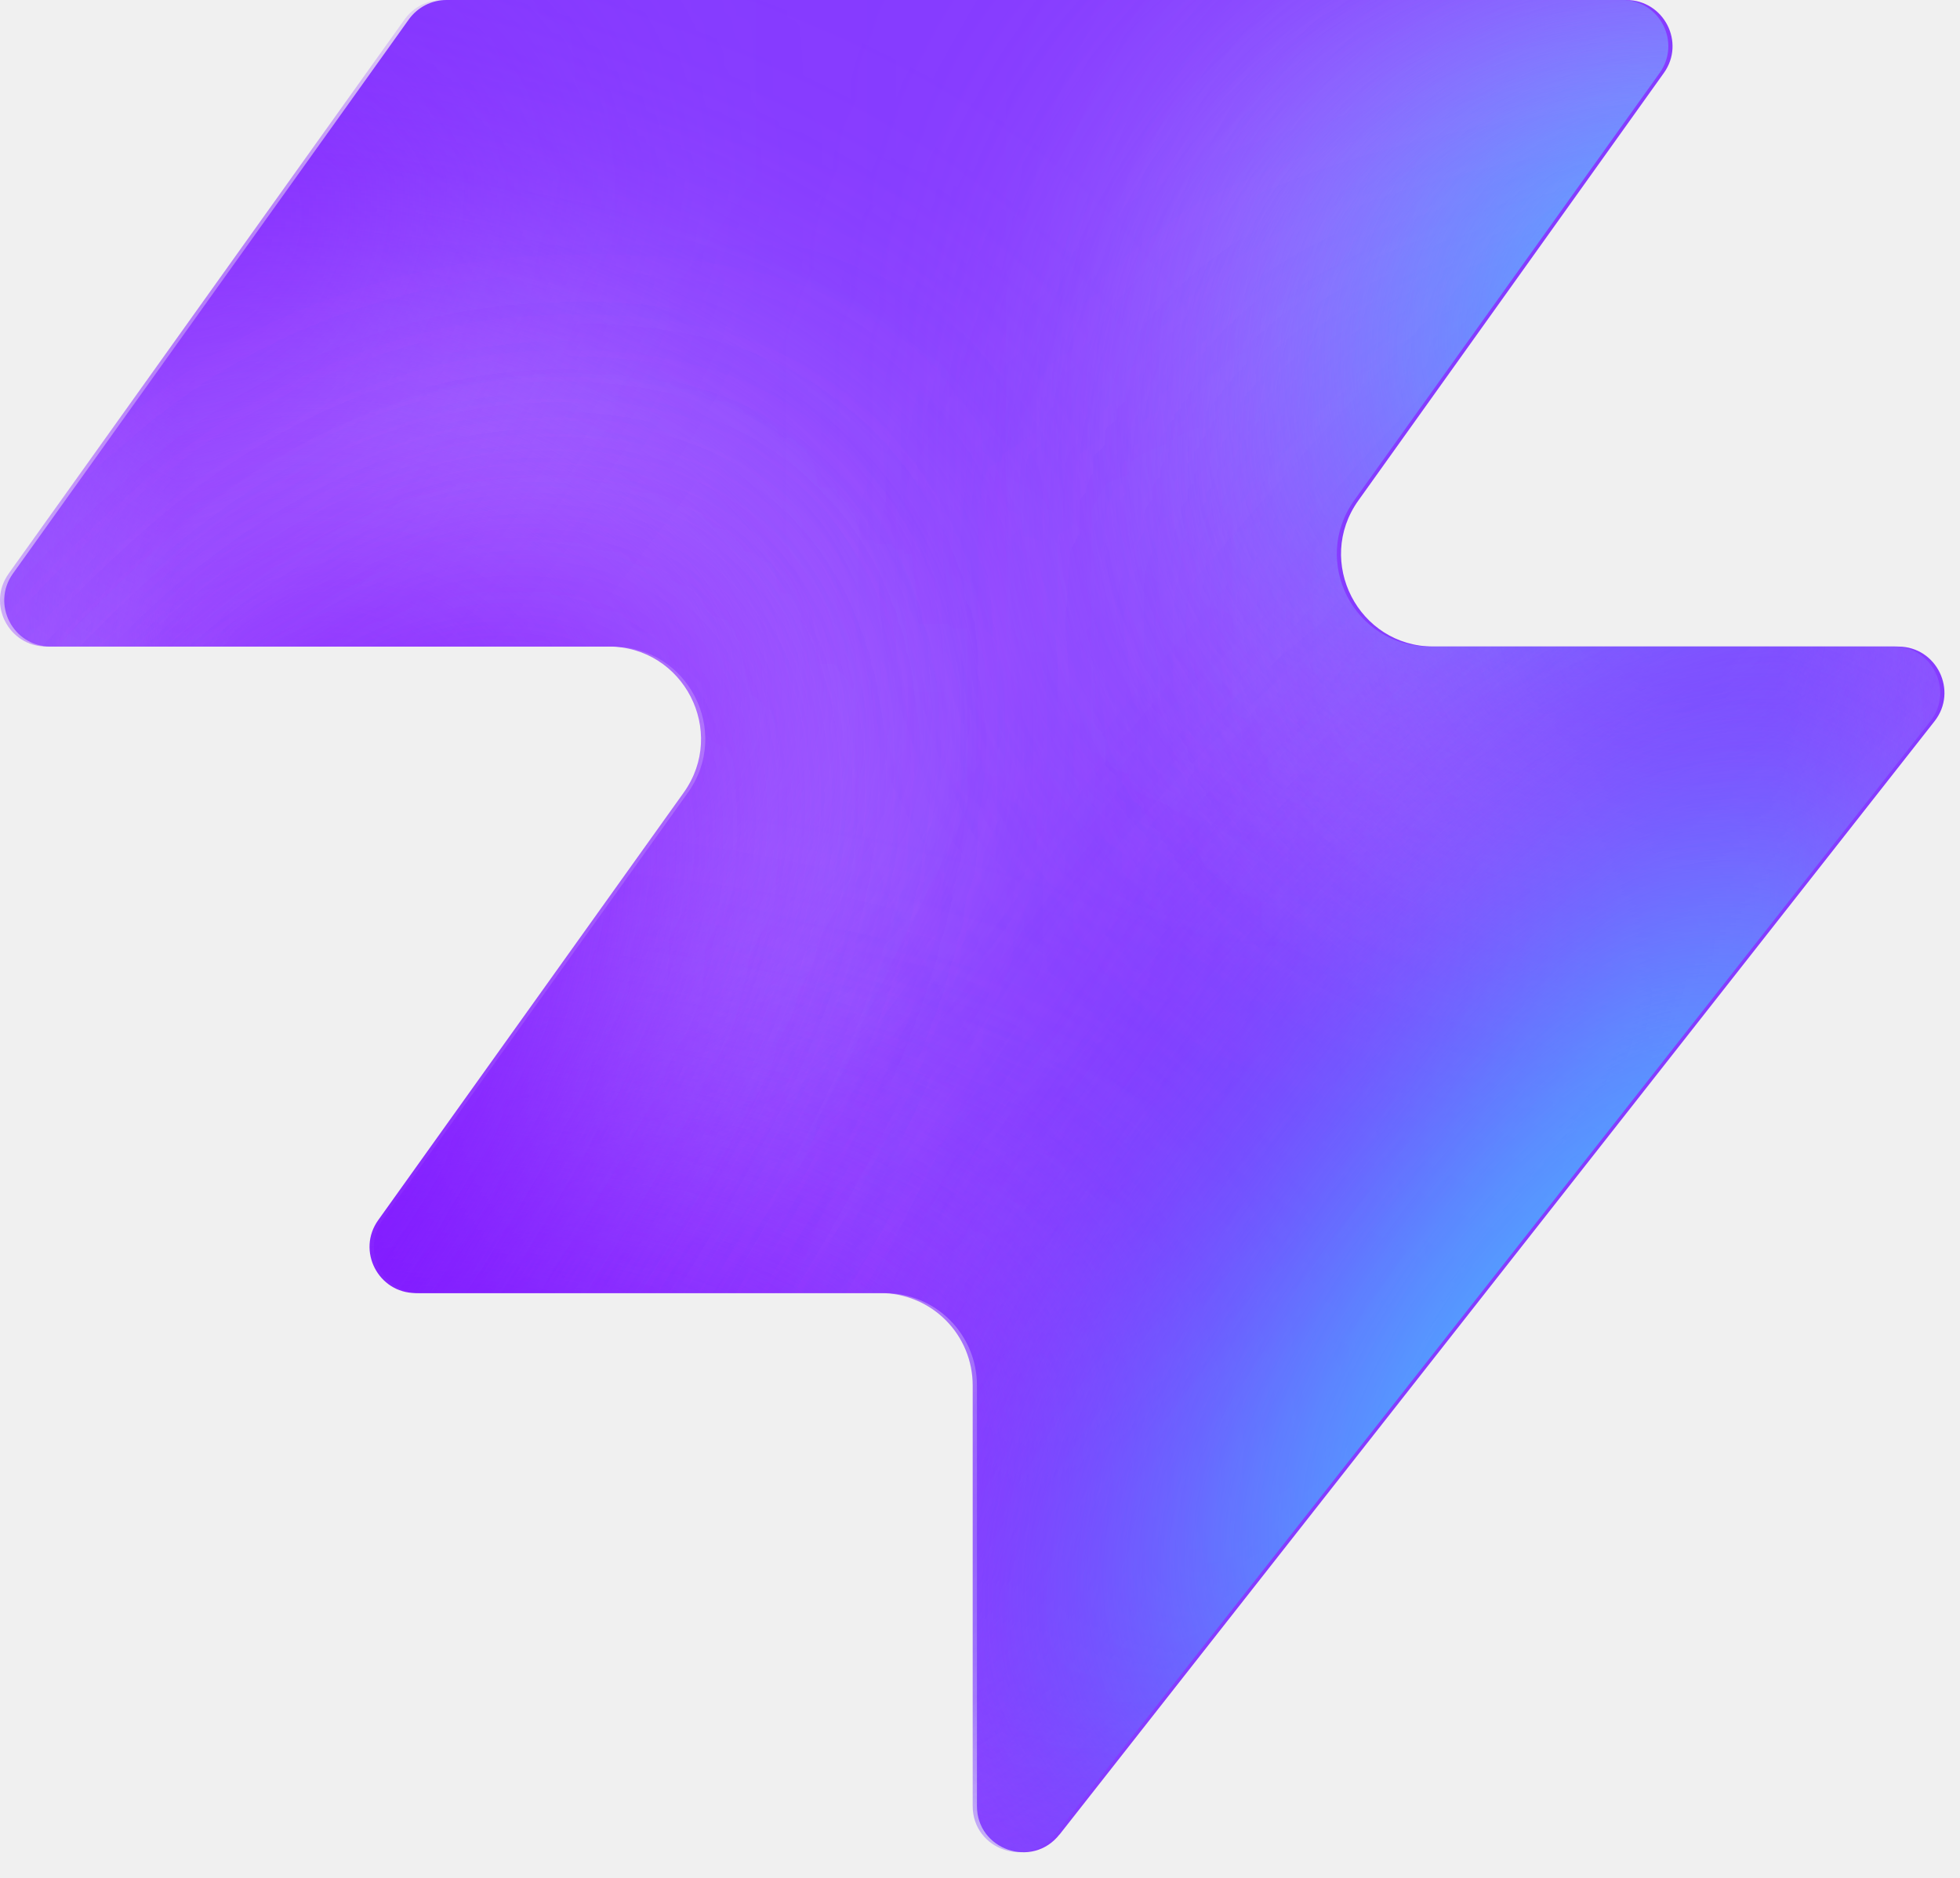
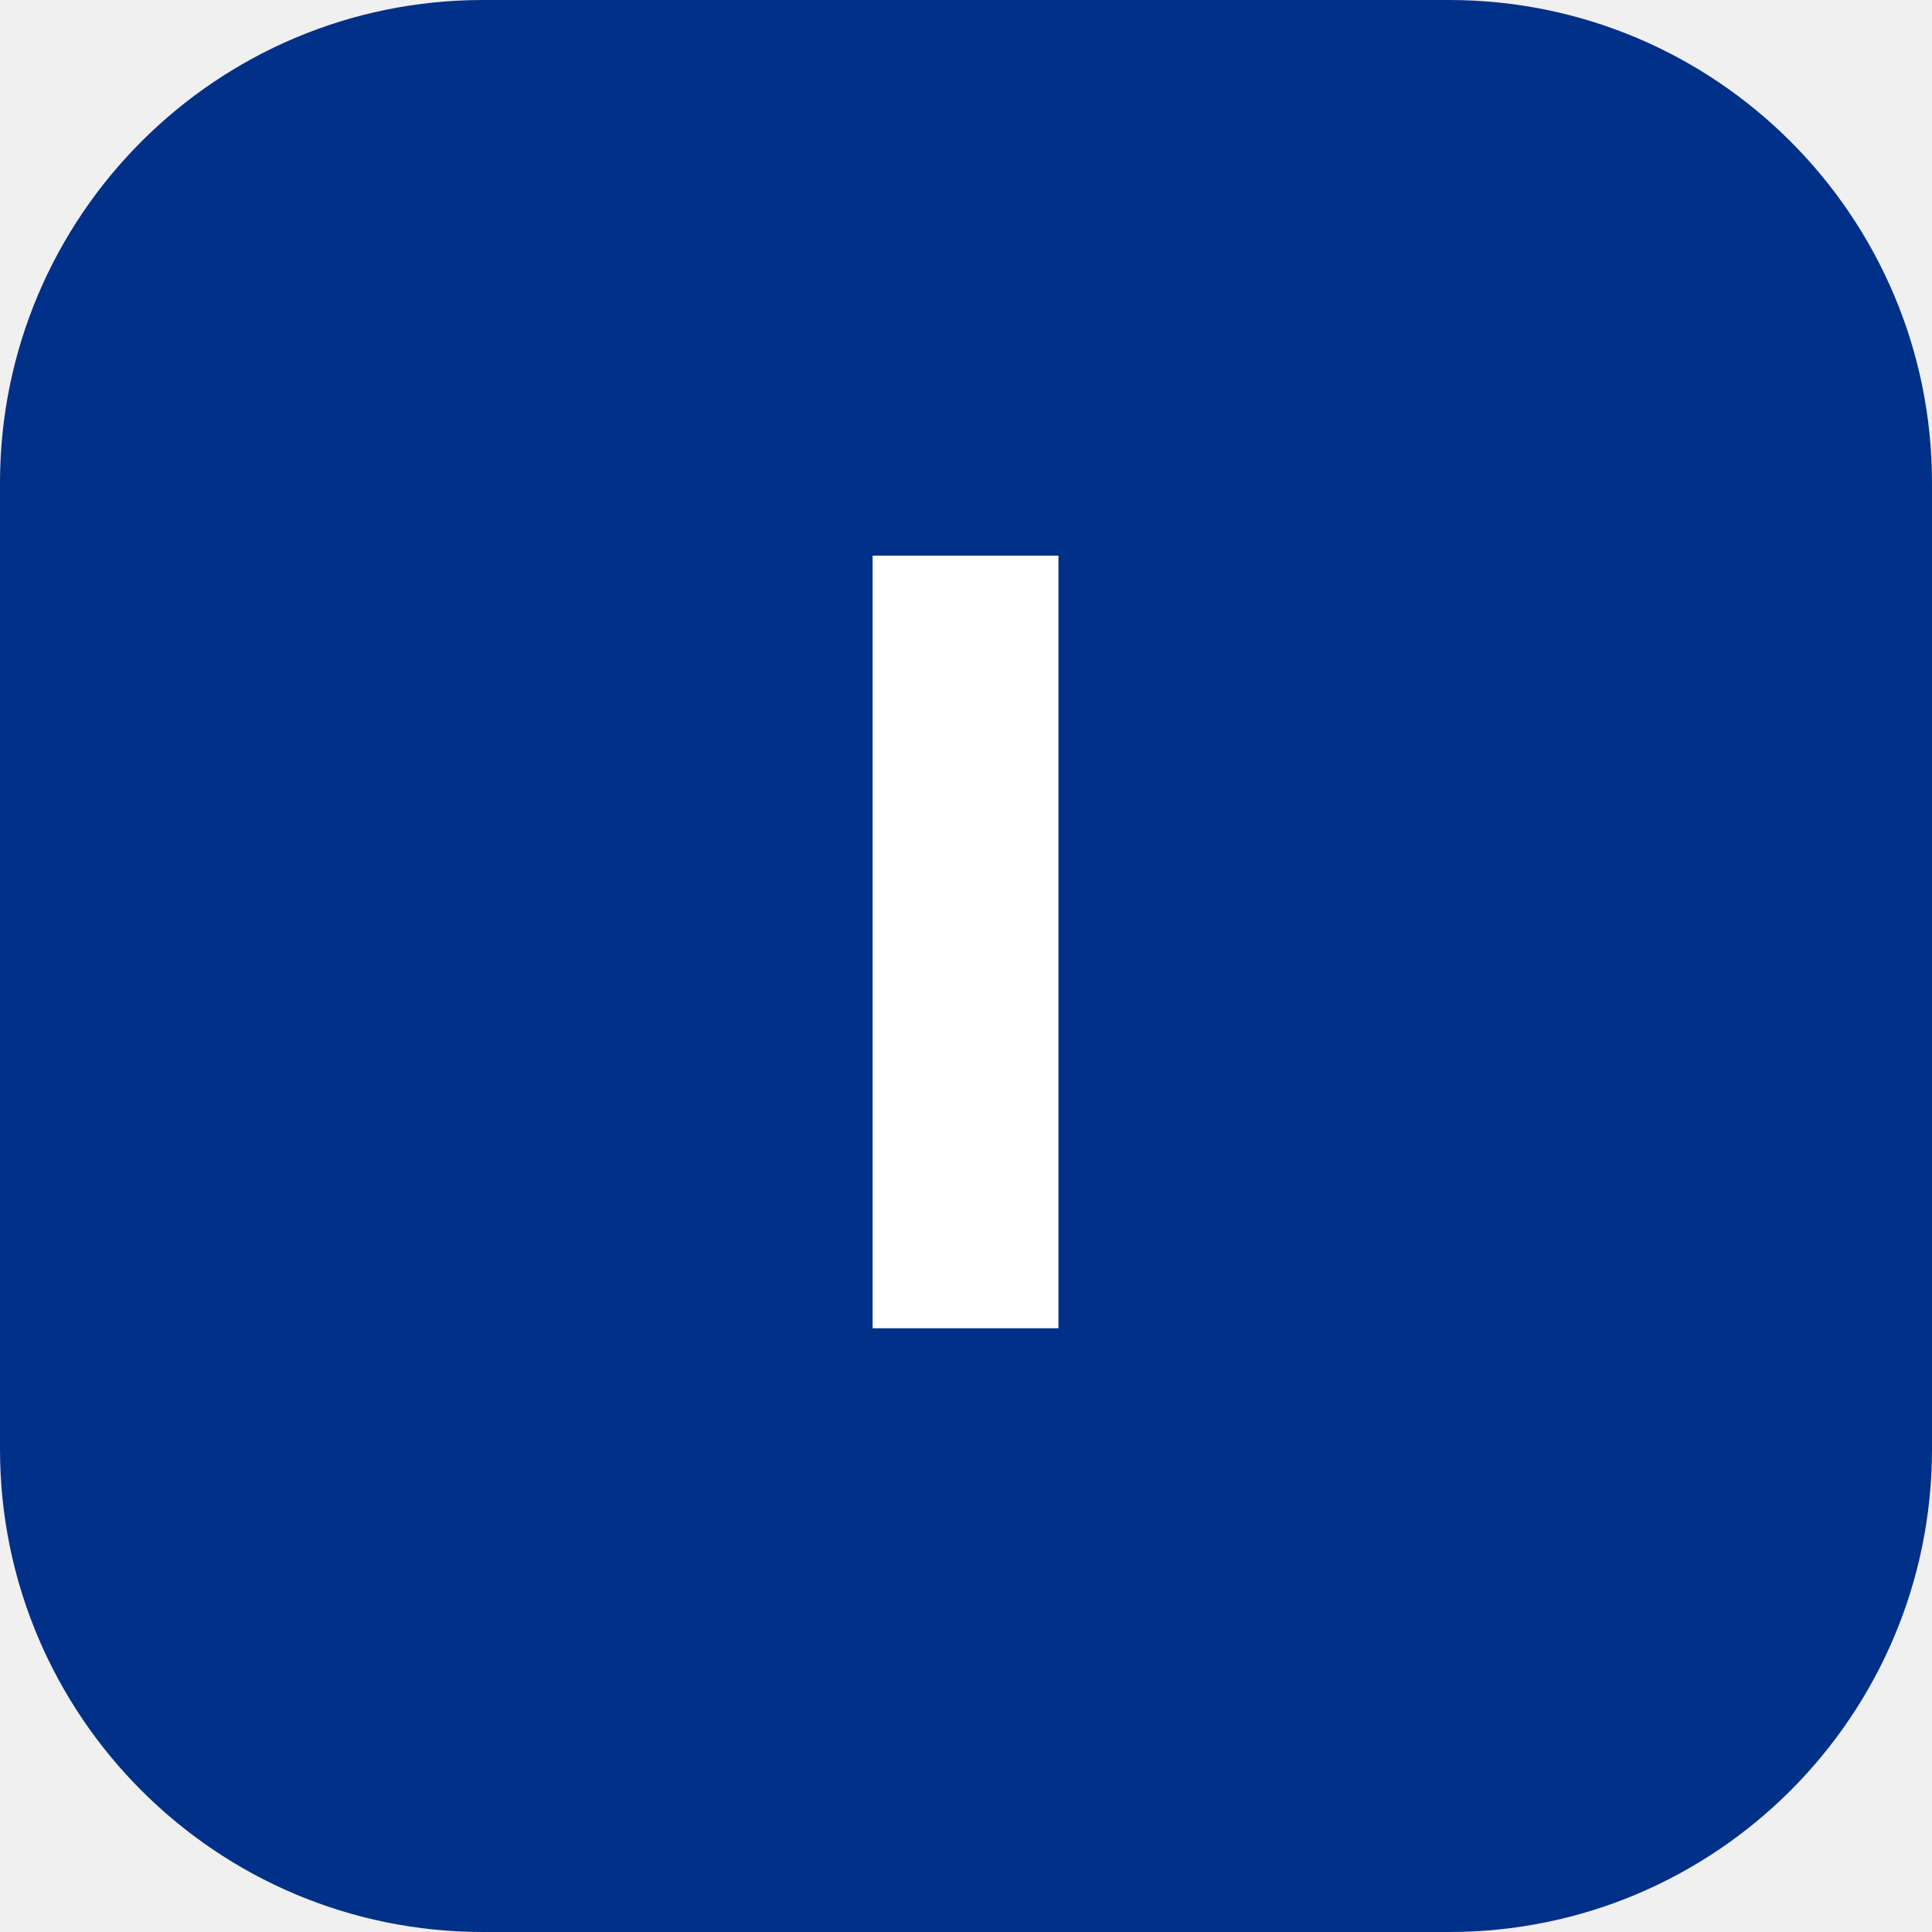
- <svg xmlns="http://www.w3.org/2000/svg" width="48" height="46" fill="none" viewBox="0 0 48 46">
-   <path fill="#863bff" d="M25.946 44.938c-.664.845-2.021.375-2.021-.698V33.937a2.26 2.26 0 0 0-2.262-2.262H10.287c-.92 0-1.456-1.04-.92-1.788l7.48-10.471c1.07-1.497 0-3.578-1.842-3.578H1.237c-.92 0-1.456-1.04-.92-1.788L10.013.474c.214-.297.556-.474.92-.474h28.894c.92 0 1.456 1.04.92 1.788l-7.48 10.471c-1.07 1.498 0 3.579 1.842 3.579h11.377c.943 0 1.473 1.088.89 1.83L25.947 44.94z" style="fill:#863bff;fill:color(display-p3 .525 .23 1);fill-opacity:1" />
-   <mask id="a" width="48" height="46" x="0" y="0" maskUnits="userSpaceOnUse" style="mask-type:alpha">
-     <path fill="#000" d="M25.842 44.938c-.664.844-2.021.375-2.021-.698V33.937a2.26 2.26 0 0 0-2.262-2.262H10.183c-.92 0-1.456-1.04-.92-1.788l7.48-10.471c1.07-1.498 0-3.579-1.842-3.579H1.133c-.92 0-1.456-1.04-.92-1.787L9.91.473c.214-.297.556-.474.92-.474h28.894c.92 0 1.456 1.04.92 1.788l-7.48 10.471c-1.07 1.498 0 3.578 1.842 3.578h11.377c.943 0 1.473 1.088.89 1.832L25.843 44.94z" style="fill:#000;fill-opacity:1" />
-   </mask>
-   <g mask="url(#a)">
-     <g filter="url(#b)">
-       <ellipse cx="5.508" cy="14.704" fill="#ede6ff" rx="5.508" ry="14.704" style="fill:#ede6ff;fill:color(display-p3 .927 .903 1);fill-opacity:1" transform="matrix(.00324 1 1 -.00324 -4.47 31.516)" />
-     </g>
-     <g filter="url(#c)">
-       <ellipse cx="10.399" cy="29.851" fill="#ede6ff" rx="10.399" ry="29.851" style="fill:#ede6ff;fill:color(display-p3 .927 .903 1);fill-opacity:1" transform="matrix(.00324 1 1 -.00324 -39.328 7.883)" />
-     </g>
-     <g filter="url(#d)">
-       <ellipse cx="5.508" cy="30.487" fill="#7e14ff" rx="5.508" ry="30.487" style="fill:#7e14ff;fill:color(display-p3 .492 .077 1);fill-opacity:1" transform="rotate(89.814 -25.913 -14.639)scale(1 -1)" />
-     </g>
-     <g filter="url(#e)">
-       <ellipse cx="5.508" cy="30.599" fill="#7e14ff" rx="5.508" ry="30.599" style="fill:#7e14ff;fill:color(display-p3 .492 .077 1);fill-opacity:1" transform="rotate(89.814 -32.644 -3.334)scale(1 -1)" />
-     </g>
-     <g filter="url(#f)">
-       <ellipse cx="5.508" cy="30.599" fill="#7e14ff" rx="5.508" ry="30.599" style="fill:#7e14ff;fill:color(display-p3 .492 .077 1);fill-opacity:1" transform="matrix(.00324 1 1 -.00324 -34.34 30.47)" />
-     </g>
-     <g filter="url(#g)">
-       <ellipse cx="14.072" cy="22.078" fill="#ede6ff" rx="14.072" ry="22.078" style="fill:#ede6ff;fill:color(display-p3 .927 .903 1);fill-opacity:1" transform="rotate(93.35 24.506 48.493)scale(-1 1)" />
-     </g>
-     <g filter="url(#h)">
-       <ellipse cx="3.47" cy="21.501" fill="#7e14ff" rx="3.47" ry="21.501" style="fill:#7e14ff;fill:color(display-p3 .492 .077 1);fill-opacity:1" transform="rotate(89.009 28.708 47.59)scale(-1 1)" />
-     </g>
-     <g filter="url(#i)">
-       <ellipse cx="3.47" cy="21.501" fill="#7e14ff" rx="3.47" ry="21.501" style="fill:#7e14ff;fill:color(display-p3 .492 .077 1);fill-opacity:1" transform="rotate(89.009 28.708 47.59)scale(-1 1)" />
-     </g>
-     <g filter="url(#j)">
-       <ellipse cx=".387" cy="8.972" fill="#7e14ff" rx="4.407" ry="29.108" style="fill:#7e14ff;fill:color(display-p3 .492 .077 1);fill-opacity:1" transform="rotate(39.51 .387 8.972)" />
-     </g>
-     <g filter="url(#k)">
-       <ellipse cx="47.523" cy="-6.092" fill="#7e14ff" rx="4.407" ry="29.108" style="fill:#7e14ff;fill:color(display-p3 .492 .077 1);fill-opacity:1" transform="rotate(37.892 47.523 -6.092)" />
-     </g>
-     <g filter="url(#l)">
-       <ellipse cx="41.412" cy="6.333" fill="#47bfff" rx="5.971" ry="9.665" style="fill:#47bfff;fill:color(display-p3 .28 .748 1);fill-opacity:1" transform="rotate(37.892 41.412 6.333)" />
-     </g>
-     <g filter="url(#m)">
-       <ellipse cx="-1.879" cy="38.332" fill="#7e14ff" rx="4.407" ry="29.108" style="fill:#7e14ff;fill:color(display-p3 .492 .077 1);fill-opacity:1" transform="rotate(37.892 -1.88 38.332)" />
-     </g>
-     <g filter="url(#n)">
-       <ellipse cx="-1.879" cy="38.332" fill="#7e14ff" rx="4.407" ry="29.108" style="fill:#7e14ff;fill:color(display-p3 .492 .077 1);fill-opacity:1" transform="rotate(37.892 -1.88 38.332)" />
-     </g>
-     <g filter="url(#o)">
-       <ellipse cx="35.651" cy="29.907" fill="#7e14ff" rx="4.407" ry="29.108" style="fill:#7e14ff;fill:color(display-p3 .492 .077 1);fill-opacity:1" transform="rotate(37.892 35.651 29.907)" />
-     </g>
-     <g filter="url(#p)">
-       <ellipse cx="38.418" cy="32.4" fill="#47bfff" rx="5.971" ry="15.297" style="fill:#47bfff;fill:color(display-p3 .28 .748 1);fill-opacity:1" transform="rotate(37.892 38.418 32.4)" />
-     </g>
-   </g>
-   <defs>
-     <filter id="b" width="60.045" height="41.654" x="-19.77" y="16.149" color-interpolation-filters="sRGB" filterUnits="userSpaceOnUse">
-       <feFlood flood-opacity="0" result="BackgroundImageFix" />
-       <feBlend in="SourceGraphic" in2="BackgroundImageFix" result="shape" />
-       <feGaussianBlur result="effect1_foregroundBlur_2002_17158" stdDeviation="7.659" />
-     </filter>
-     <filter id="c" width="90.34" height="51.437" x="-54.613" y="-7.533" color-interpolation-filters="sRGB" filterUnits="userSpaceOnUse">
-       <feFlood flood-opacity="0" result="BackgroundImageFix" />
-       <feBlend in="SourceGraphic" in2="BackgroundImageFix" result="shape" />
-       <feGaussianBlur result="effect1_foregroundBlur_2002_17158" stdDeviation="7.659" />
-     </filter>
-     <filter id="d" width="79.355" height="29.4" x="-49.64" y="2.03" color-interpolation-filters="sRGB" filterUnits="userSpaceOnUse">
-       <feFlood flood-opacity="0" result="BackgroundImageFix" />
-       <feBlend in="SourceGraphic" in2="BackgroundImageFix" result="shape" />
-       <feGaussianBlur result="effect1_foregroundBlur_2002_17158" stdDeviation="4.596" />
-     </filter>
-     <filter id="e" width="79.579" height="29.4" x="-45.045" y="20.029" color-interpolation-filters="sRGB" filterUnits="userSpaceOnUse">
-       <feFlood flood-opacity="0" result="BackgroundImageFix" />
-       <feBlend in="SourceGraphic" in2="BackgroundImageFix" result="shape" />
-       <feGaussianBlur result="effect1_foregroundBlur_2002_17158" stdDeviation="4.596" />
-     </filter>
-     <filter id="f" width="79.579" height="29.4" x="-43.513" y="21.178" color-interpolation-filters="sRGB" filterUnits="userSpaceOnUse">
-       <feFlood flood-opacity="0" result="BackgroundImageFix" />
-       <feBlend in="SourceGraphic" in2="BackgroundImageFix" result="shape" />
-       <feGaussianBlur result="effect1_foregroundBlur_2002_17158" stdDeviation="4.596" />
-     </filter>
-     <filter id="g" width="74.749" height="58.852" x="15.756" y="-17.901" color-interpolation-filters="sRGB" filterUnits="userSpaceOnUse">
-       <feFlood flood-opacity="0" result="BackgroundImageFix" />
-       <feBlend in="SourceGraphic" in2="BackgroundImageFix" result="shape" />
-       <feGaussianBlur result="effect1_foregroundBlur_2002_17158" stdDeviation="7.659" />
-     </filter>
-     <filter id="h" width="61.377" height="25.362" x="23.548" y="2.284" color-interpolation-filters="sRGB" filterUnits="userSpaceOnUse">
-       <feFlood flood-opacity="0" result="BackgroundImageFix" />
-       <feBlend in="SourceGraphic" in2="BackgroundImageFix" result="shape" />
-       <feGaussianBlur result="effect1_foregroundBlur_2002_17158" stdDeviation="4.596" />
-     </filter>
-     <filter id="i" width="61.377" height="25.362" x="23.548" y="2.284" color-interpolation-filters="sRGB" filterUnits="userSpaceOnUse">
-       <feFlood flood-opacity="0" result="BackgroundImageFix" />
-       <feBlend in="SourceGraphic" in2="BackgroundImageFix" result="shape" />
-       <feGaussianBlur result="effect1_foregroundBlur_2002_17158" stdDeviation="4.596" />
-     </filter>
-     <filter id="j" width="56.045" height="63.649" x="-27.636" y="-22.853" color-interpolation-filters="sRGB" filterUnits="userSpaceOnUse">
-       <feFlood flood-opacity="0" result="BackgroundImageFix" />
-       <feBlend in="SourceGraphic" in2="BackgroundImageFix" result="shape" />
-       <feGaussianBlur result="effect1_foregroundBlur_2002_17158" stdDeviation="4.596" />
-     </filter>
-     <filter id="k" width="54.814" height="64.646" x="20.116" y="-38.415" color-interpolation-filters="sRGB" filterUnits="userSpaceOnUse">
-       <feFlood flood-opacity="0" result="BackgroundImageFix" />
-       <feBlend in="SourceGraphic" in2="BackgroundImageFix" result="shape" />
-       <feGaussianBlur result="effect1_foregroundBlur_2002_17158" stdDeviation="4.596" />
-     </filter>
-     <filter id="l" width="33.541" height="35.313" x="24.641" y="-11.323" color-interpolation-filters="sRGB" filterUnits="userSpaceOnUse">
-       <feFlood flood-opacity="0" result="BackgroundImageFix" />
-       <feBlend in="SourceGraphic" in2="BackgroundImageFix" result="shape" />
-       <feGaussianBlur result="effect1_foregroundBlur_2002_17158" stdDeviation="4.596" />
-     </filter>
-     <filter id="m" width="54.814" height="64.646" x="-29.286" y="6.009" color-interpolation-filters="sRGB" filterUnits="userSpaceOnUse">
-       <feFlood flood-opacity="0" result="BackgroundImageFix" />
-       <feBlend in="SourceGraphic" in2="BackgroundImageFix" result="shape" />
-       <feGaussianBlur result="effect1_foregroundBlur_2002_17158" stdDeviation="4.596" />
-     </filter>
-     <filter id="n" width="54.814" height="64.646" x="-29.286" y="6.009" color-interpolation-filters="sRGB" filterUnits="userSpaceOnUse">
-       <feFlood flood-opacity="0" result="BackgroundImageFix" />
-       <feBlend in="SourceGraphic" in2="BackgroundImageFix" result="shape" />
-       <feGaussianBlur result="effect1_foregroundBlur_2002_17158" stdDeviation="4.596" />
-     </filter>
-     <filter id="o" width="54.814" height="64.646" x="8.244" y="-2.416" color-interpolation-filters="sRGB" filterUnits="userSpaceOnUse">
-       <feFlood flood-opacity="0" result="BackgroundImageFix" />
-       <feBlend in="SourceGraphic" in2="BackgroundImageFix" result="shape" />
-       <feGaussianBlur result="effect1_foregroundBlur_2002_17158" stdDeviation="4.596" />
-     </filter>
-     <filter id="p" width="39.409" height="43.623" x="18.713" y="10.588" color-interpolation-filters="sRGB" filterUnits="userSpaceOnUse">
-       <feFlood flood-opacity="0" result="BackgroundImageFix" />
-       <feBlend in="SourceGraphic" in2="BackgroundImageFix" result="shape" />
-       <feGaussianBlur result="effect1_foregroundBlur_2002_17158" stdDeviation="4.596" />
-     </filter>
-   </defs>
+ <svg xmlns="http://www.w3.org/2000/svg" viewBox="0 0 32 32">
+   <rect width="32" height="32" rx="8" fill="#003087" />
+   <text x="16" y="22" font-family="-apple-system, BlinkMacSystemFont, 'Segoe UI', Roboto, sans-serif" font-size="18" font-weight="800" fill="#FFFFFF" text-anchor="middle">I</text>
</svg>
